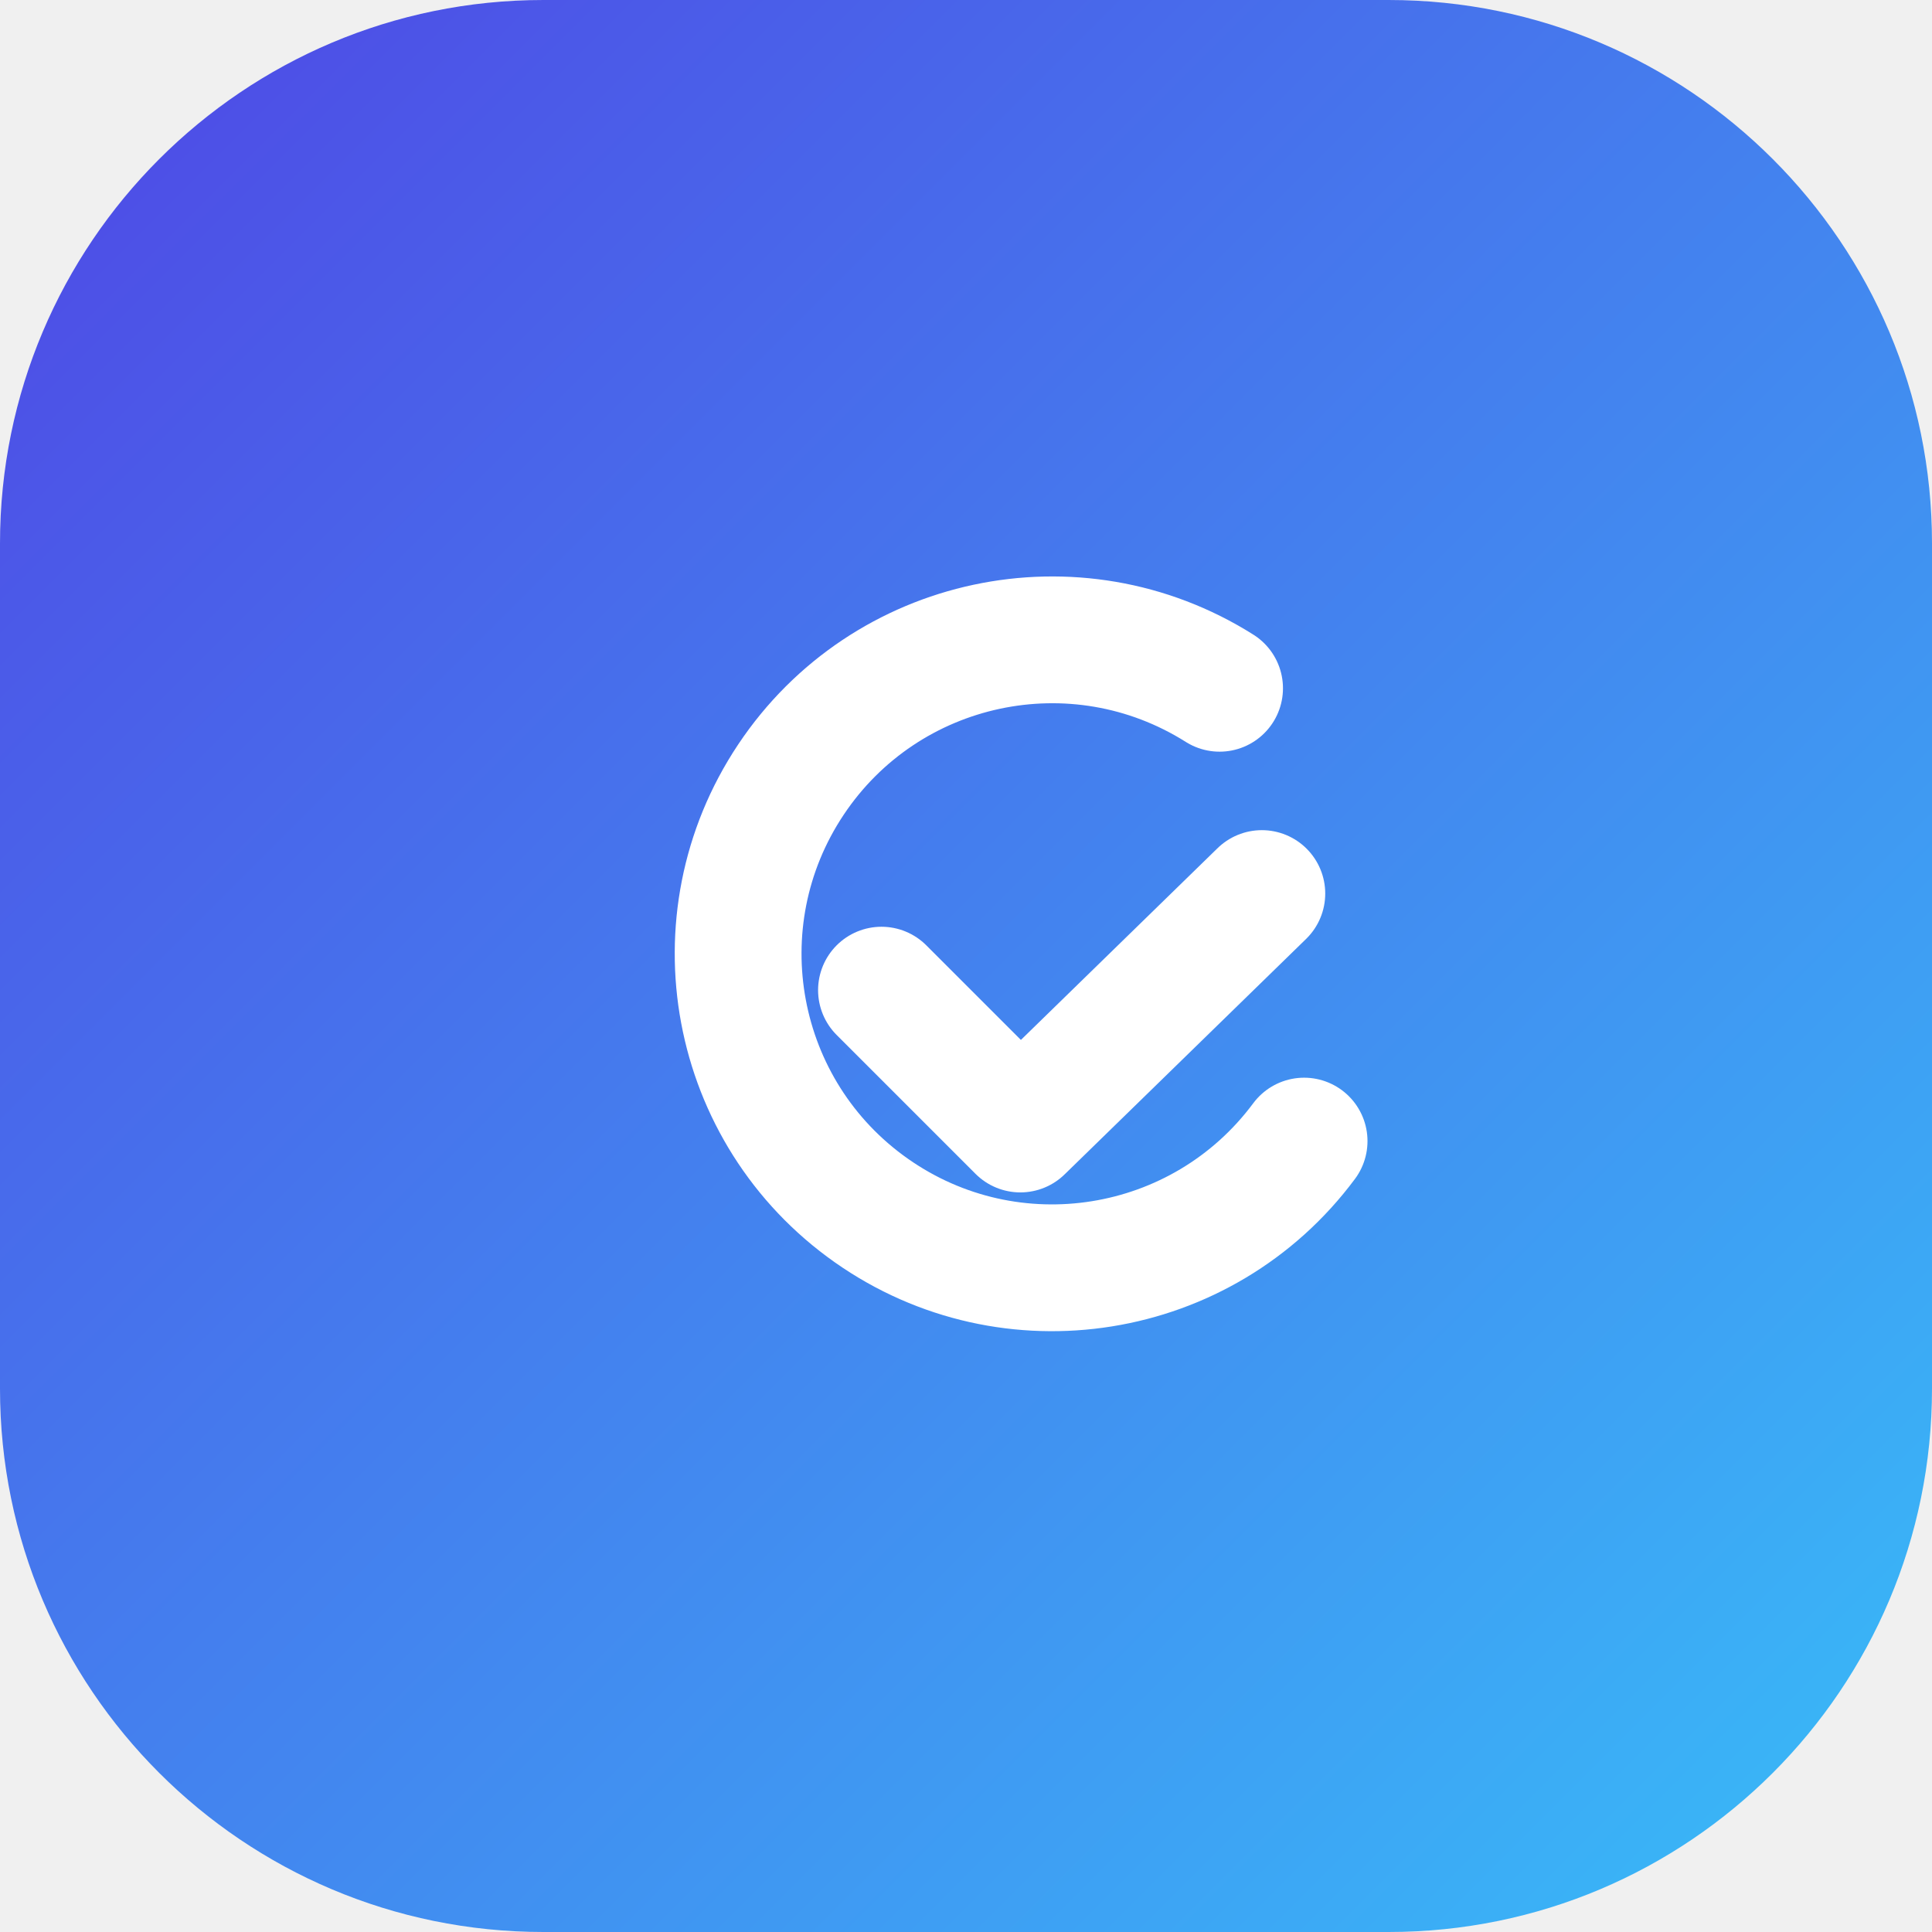
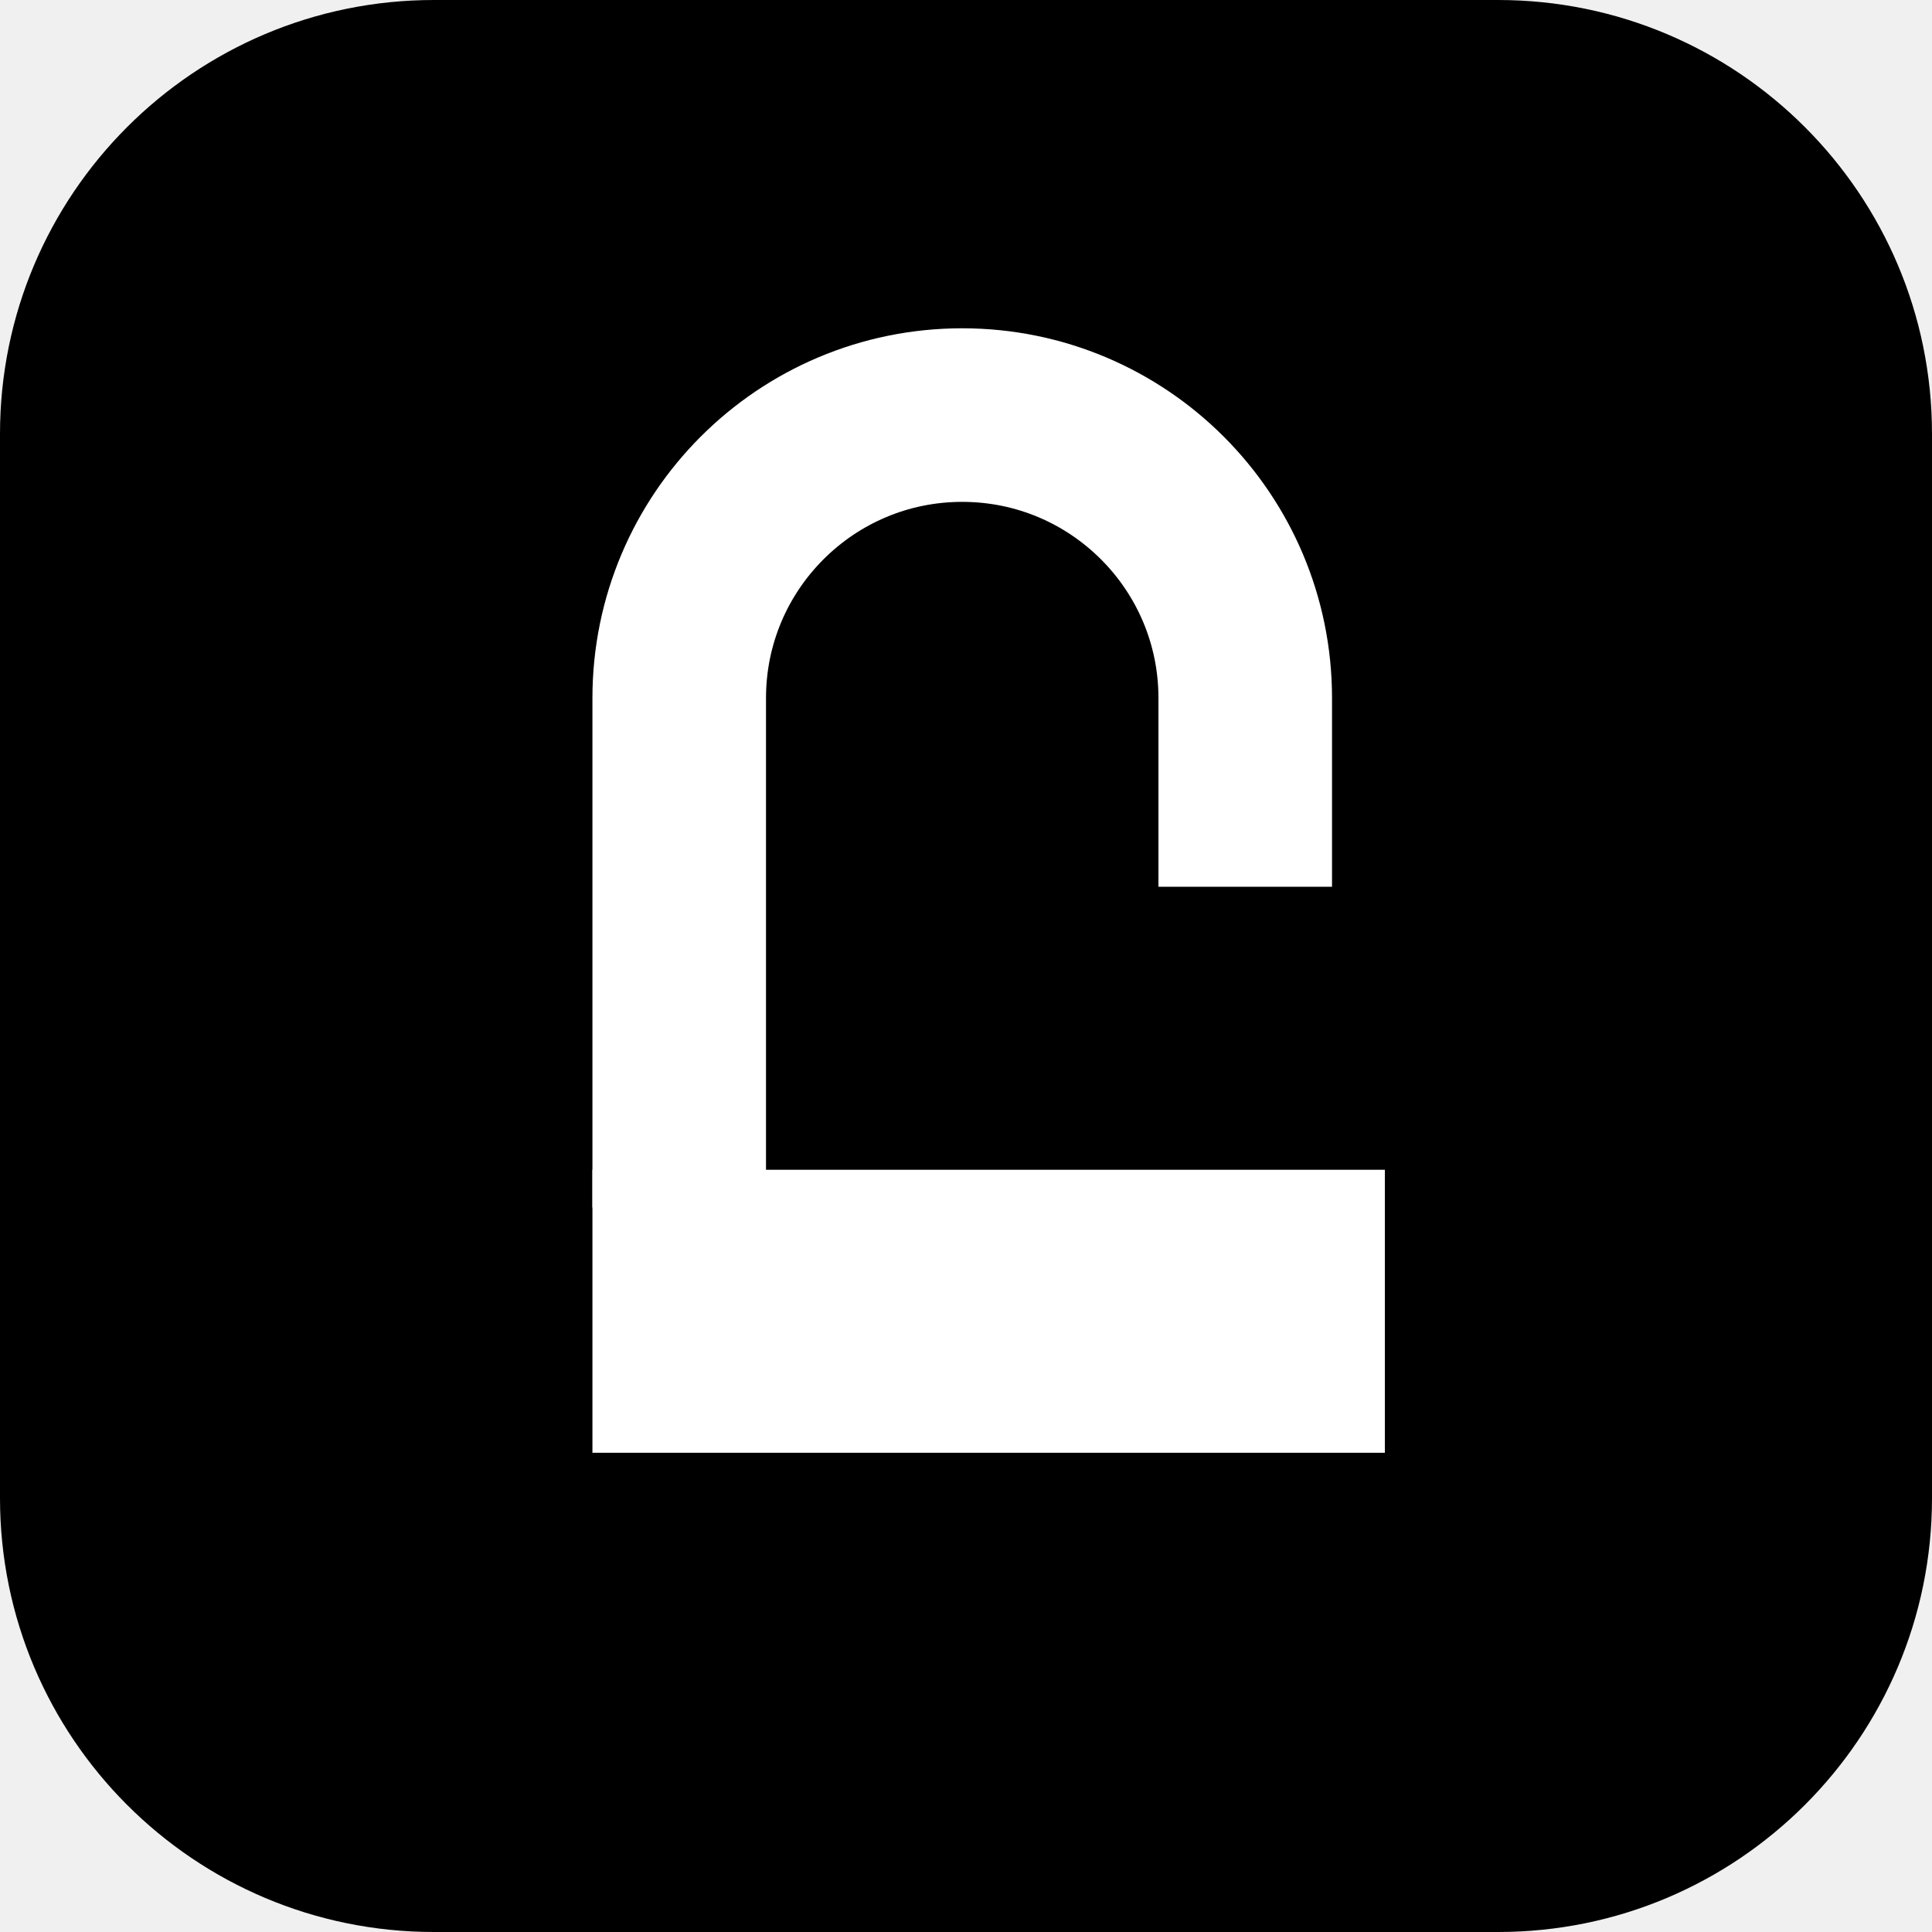
- <svg xmlns="http://www.w3.org/2000/svg" viewBox="0 0 32 32">
-   <defs>
-     <linearGradient id="g" x1="0" y1="0" x2="32" y2="32" gradientUnits="userSpaceOnUse">
-       <stop offset="0" stop-color="#4F46E5" />
-       <stop offset="1" stop-color="#38BDF8" />
-     </linearGradient>
-   </defs>
-   <rect width="32" height="32" rx="9" fill="url(#g)" />
-   <path d="M20.2 11.4A5.2 5.2 0 1 0 21.6 18.9" stroke="#fff" stroke-width="2.1" stroke-linecap="round" fill="none" />
-   <path d="M14.6 16.4l2.3 2.3 4-3.9" stroke="#fff" stroke-width="2.1" stroke-linecap="round" stroke-linejoin="round" fill="none" />
+ <svg xmlns="http://www.w3.org/2000/svg" viewBox="0 0 1024 1024">
+   <rect width="1024" height="1024" rx="230" fill="#000" />
+   <path d="M360 640 V370 A150 150 0 0 1 660 370 V470" fill="none" stroke="#fff" stroke-width="92" stroke-linecap="butt" />
+   <rect x="314" y="620" width="420" height="150" fill="#fff" />
</svg>
